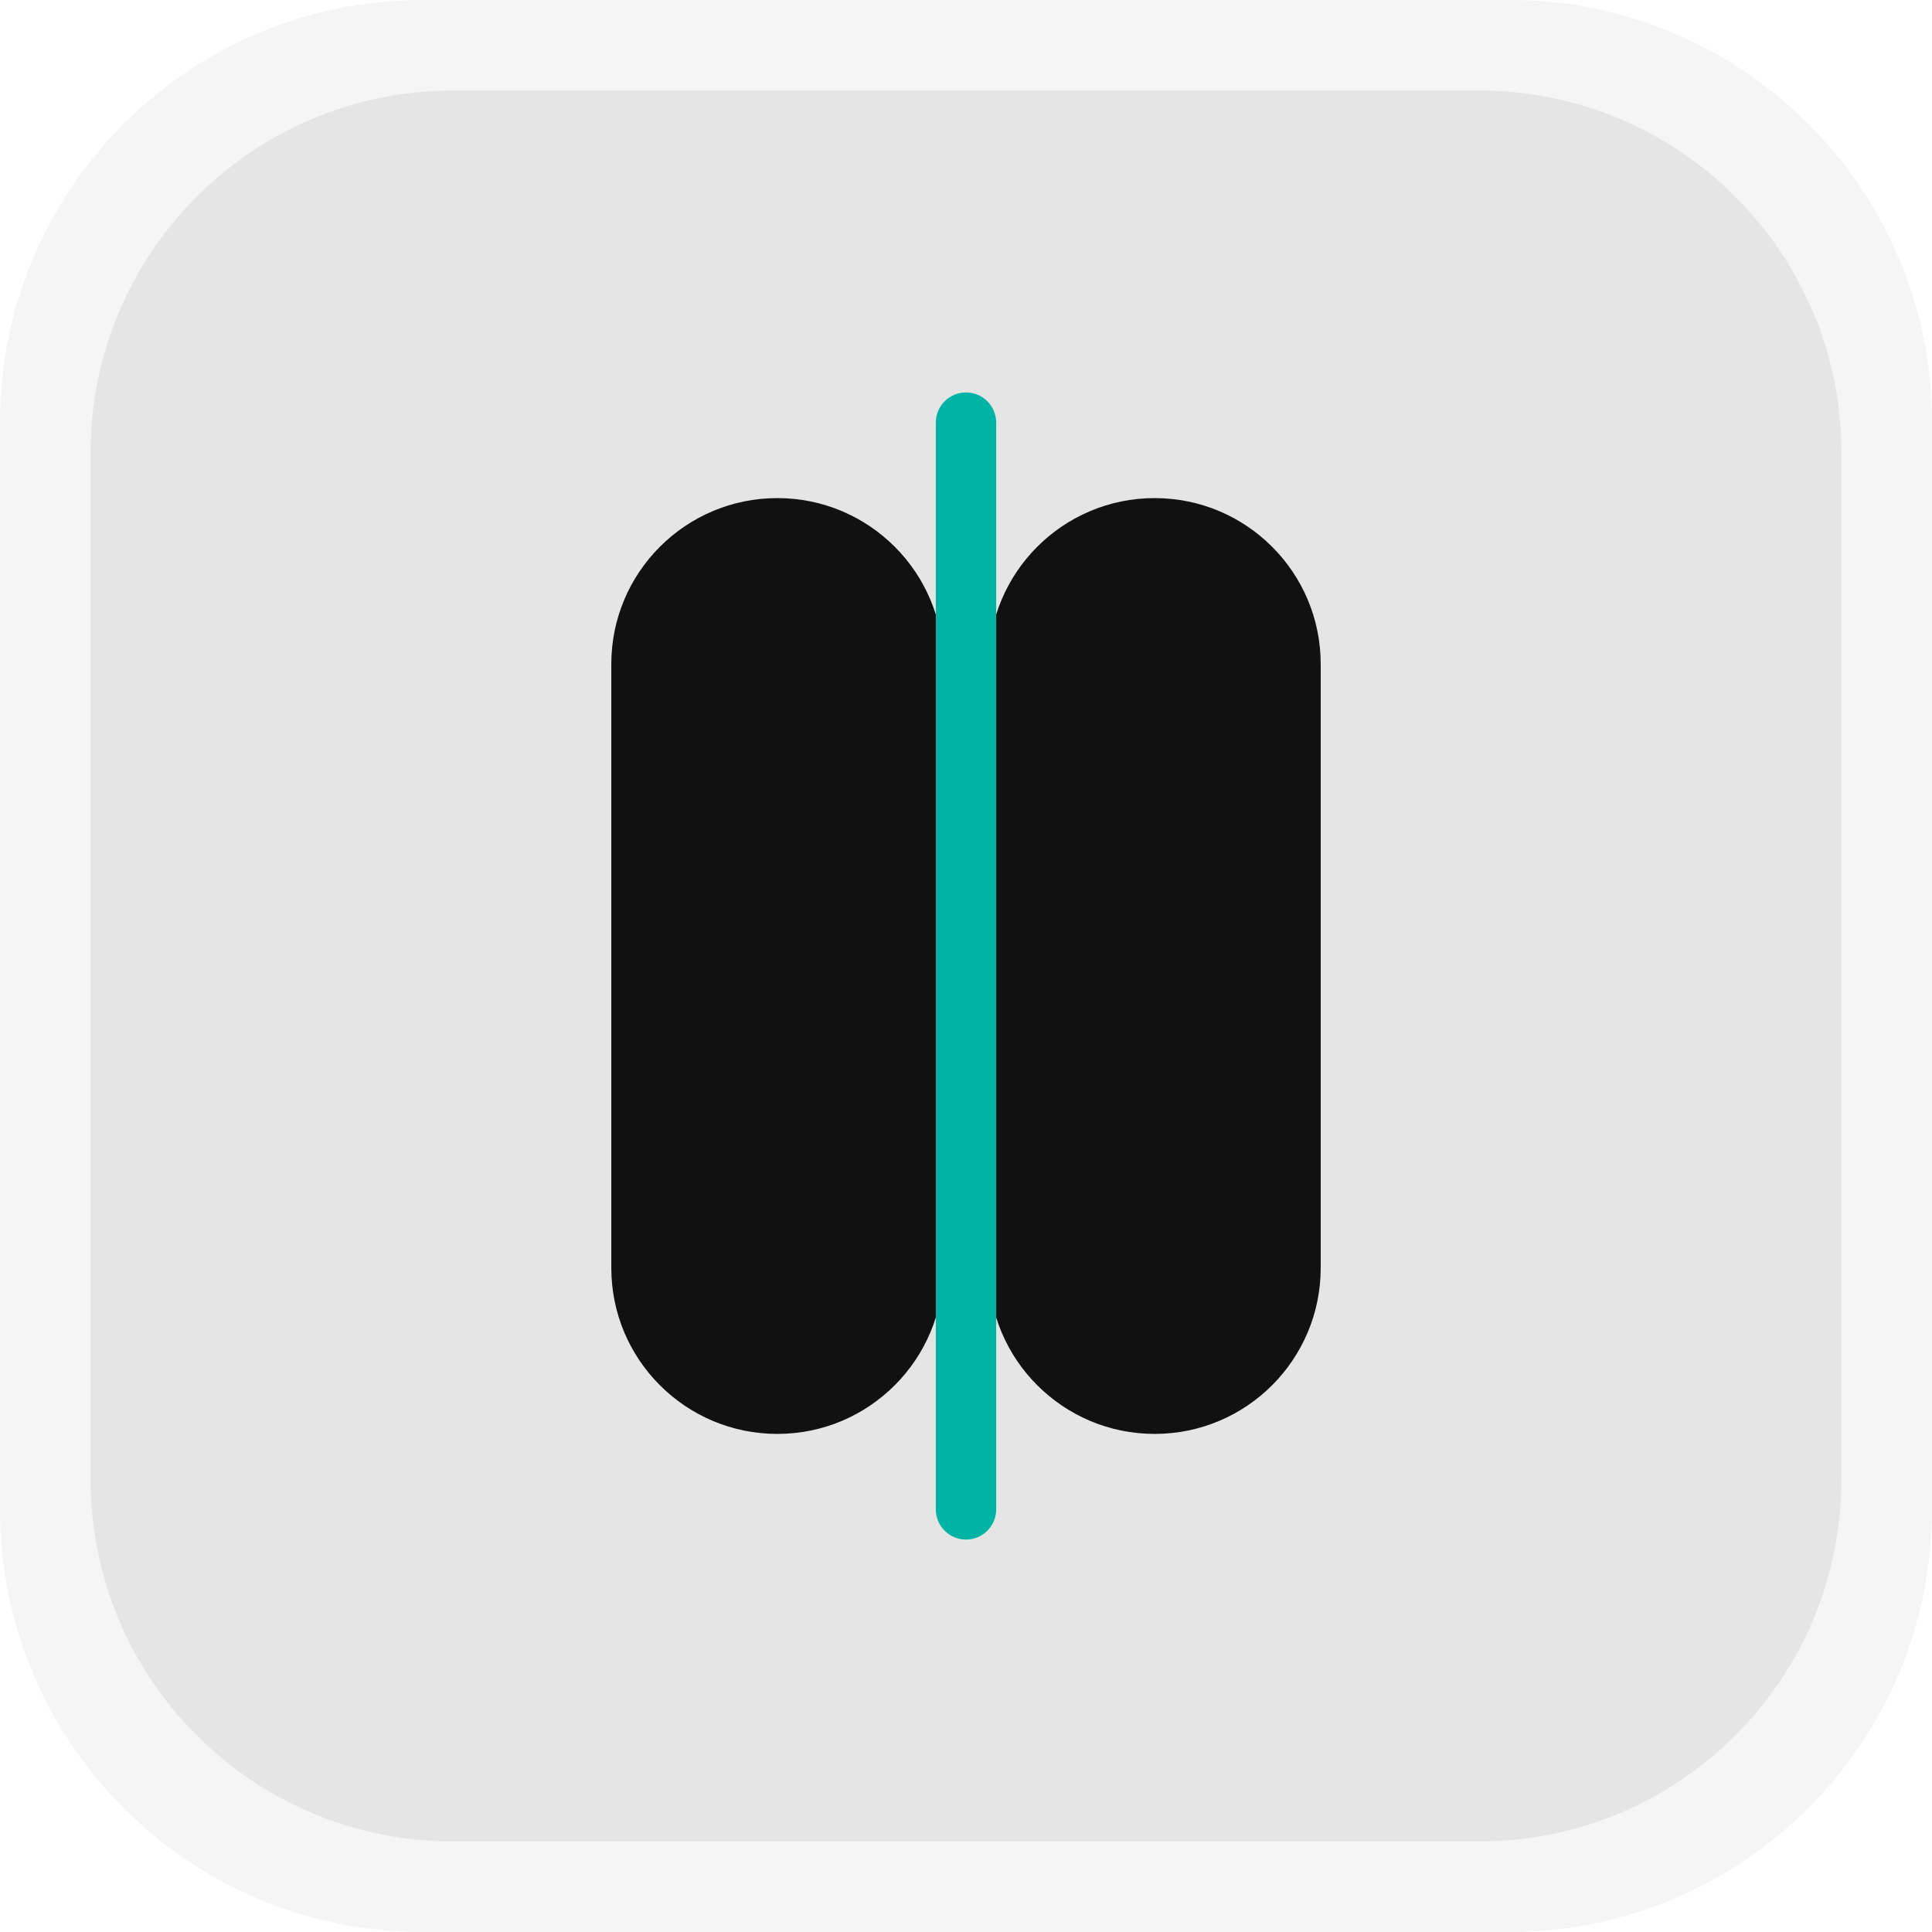
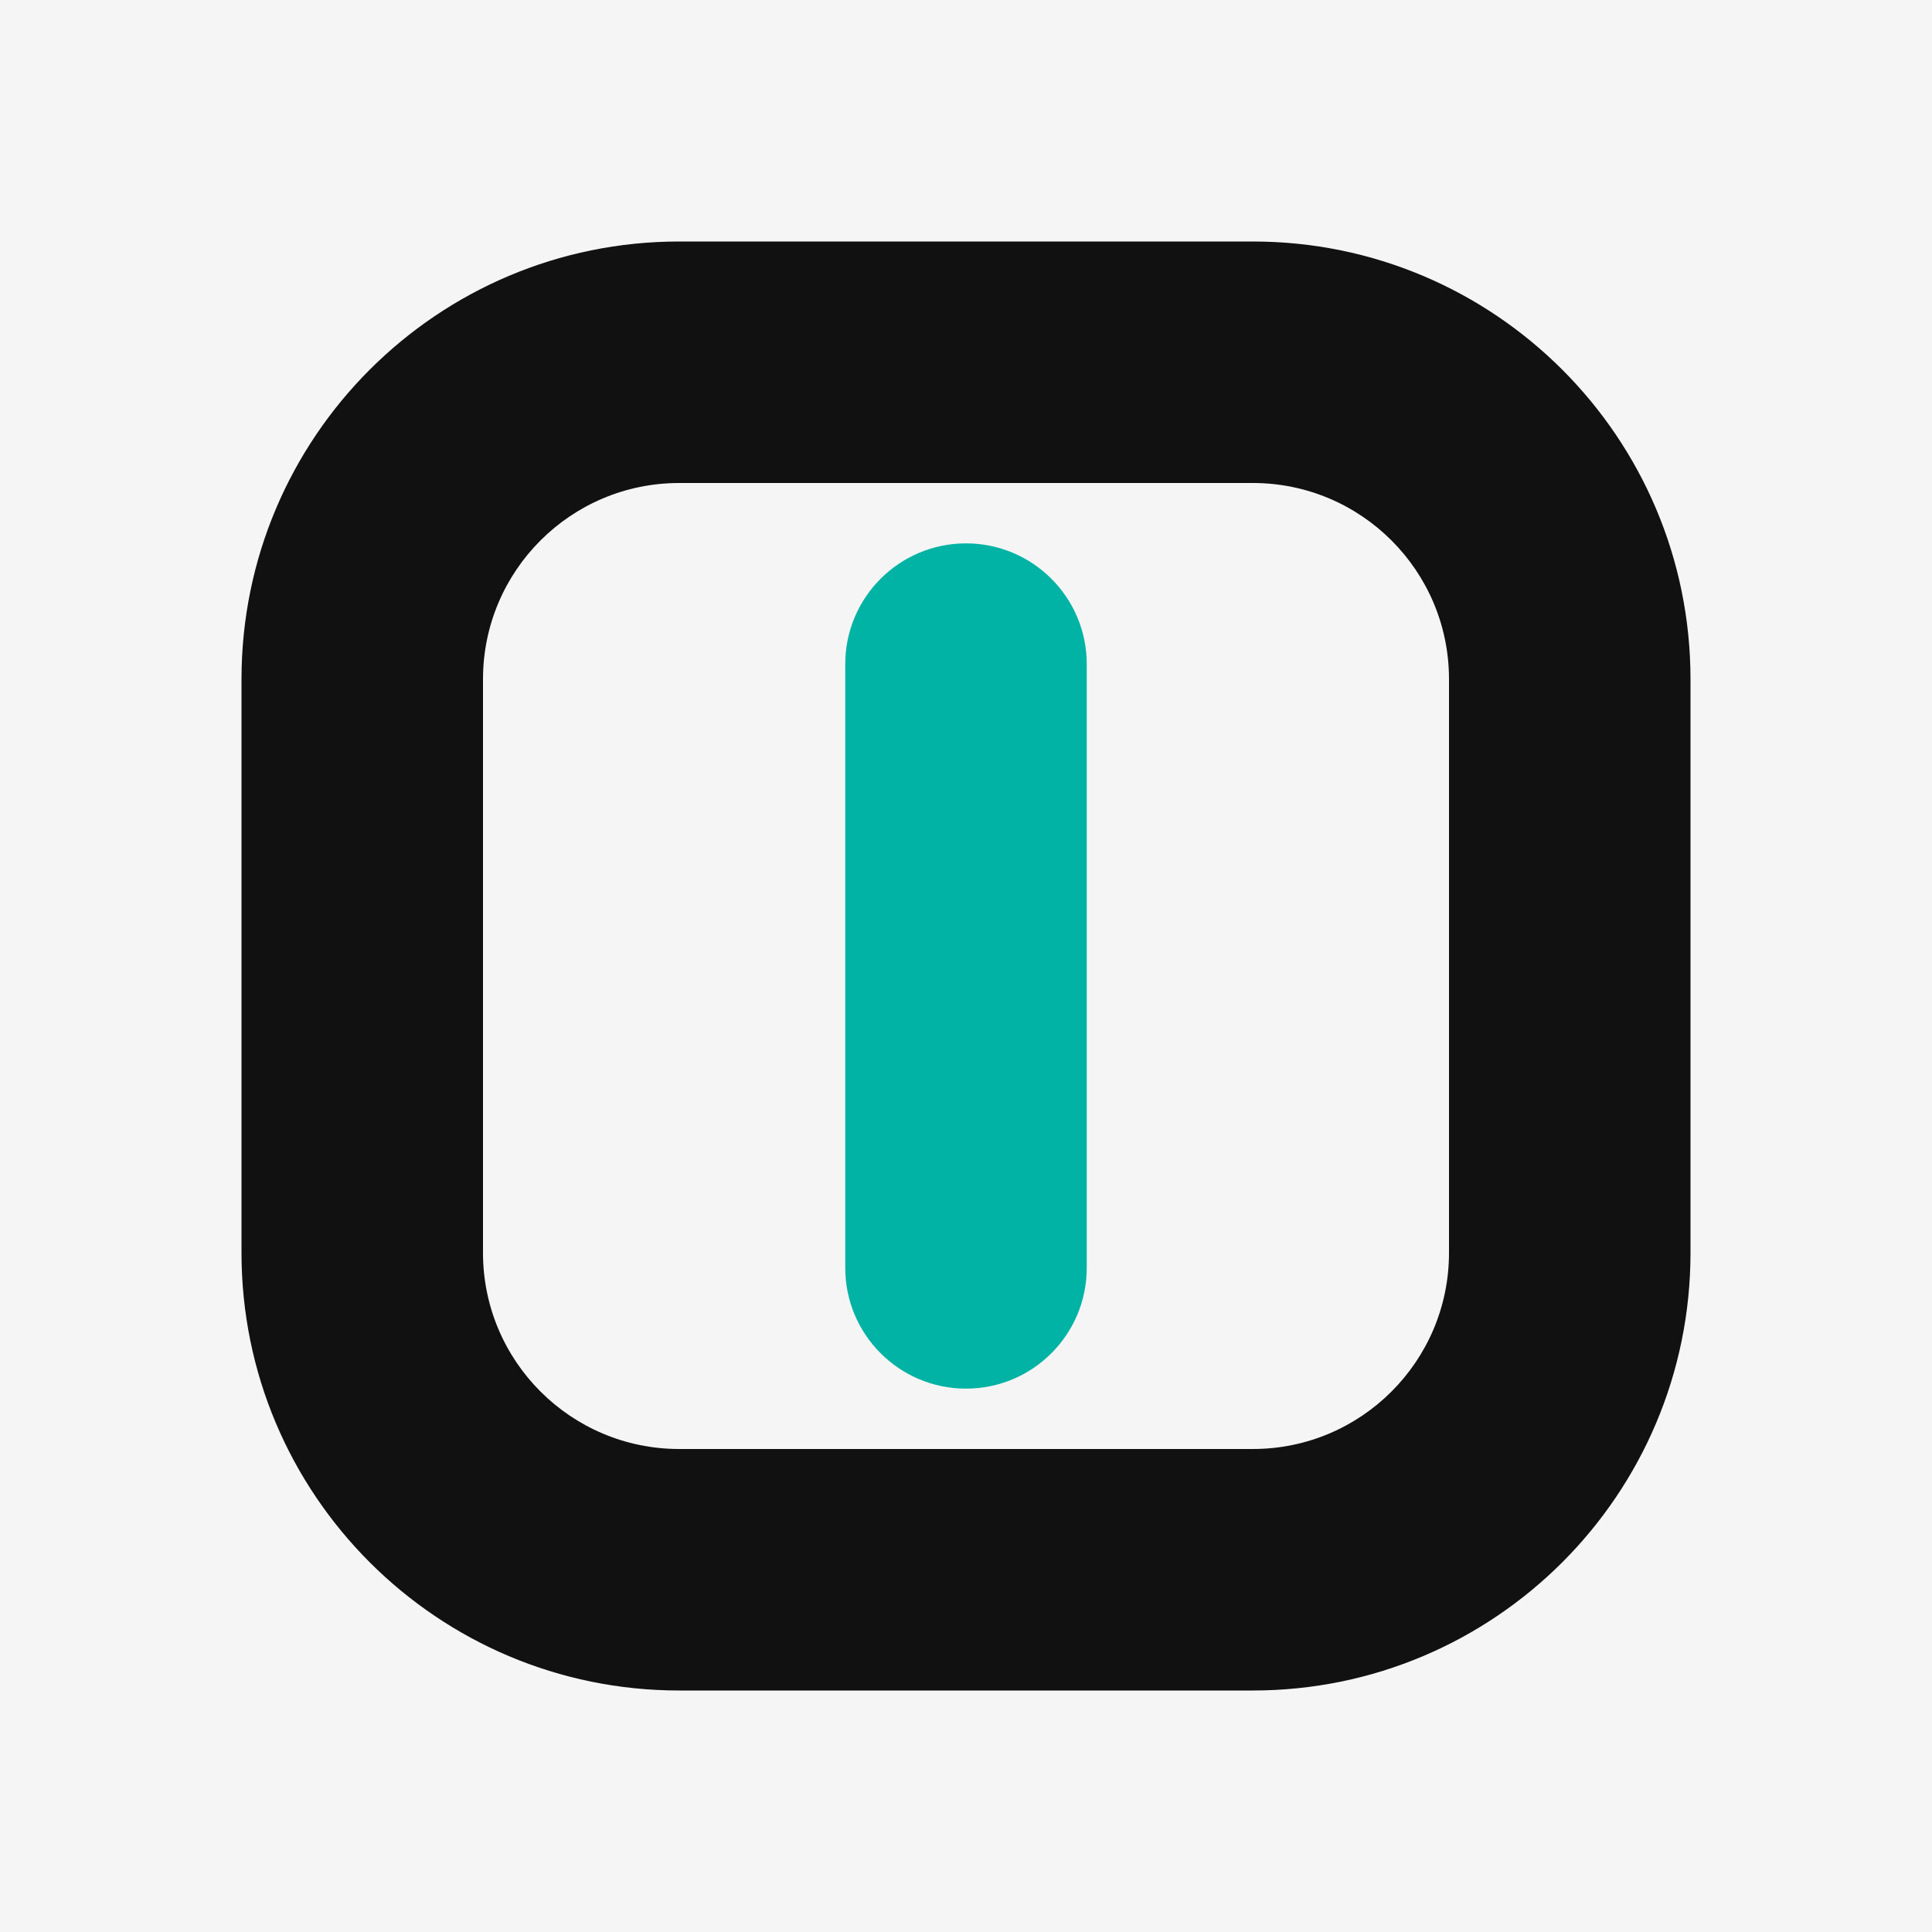
- <svg xmlns="http://www.w3.org/2000/svg" width="512" height="512" viewBox="0 0 512 512" role="img" aria-label="Monolyn Labs icon">
-   <rect x="0" y="0" width="512" height="512" rx="112" fill="#F5F5F5" />
-   <rect x="24" y="24" width="464" height="464" rx="96" fill="#E5E5E5" />
-   <g id="mark" fill="#111111">
-     <rect x="162" y="132" width="88" height="248" rx="44" />
-     <rect x="262" y="132" width="88" height="248" rx="44" />
-   </g>
-   <g id="accent" fill="#00B3A4">
-     <rect x="248" y="104" width="16" height="304" rx="8" />
-   </g>
+ <svg xmlns="http://www.w3.org/2000/svg" viewBox="0 0 512 512" role="img" aria-label="Monolyn Labs icon">
+   <rect width="512" height="512" fill="#F5F5F5" />
+   <rect x="64" y="64" width="384" height="384" rx="116" fill="#111111" />
+   <rect x="128" y="128" width="256" height="256" rx="52" fill="#F5F5F5" />
+   <rect x="224" y="144" width="64" height="224" rx="32" fill="#00B3A4" />
</svg>
